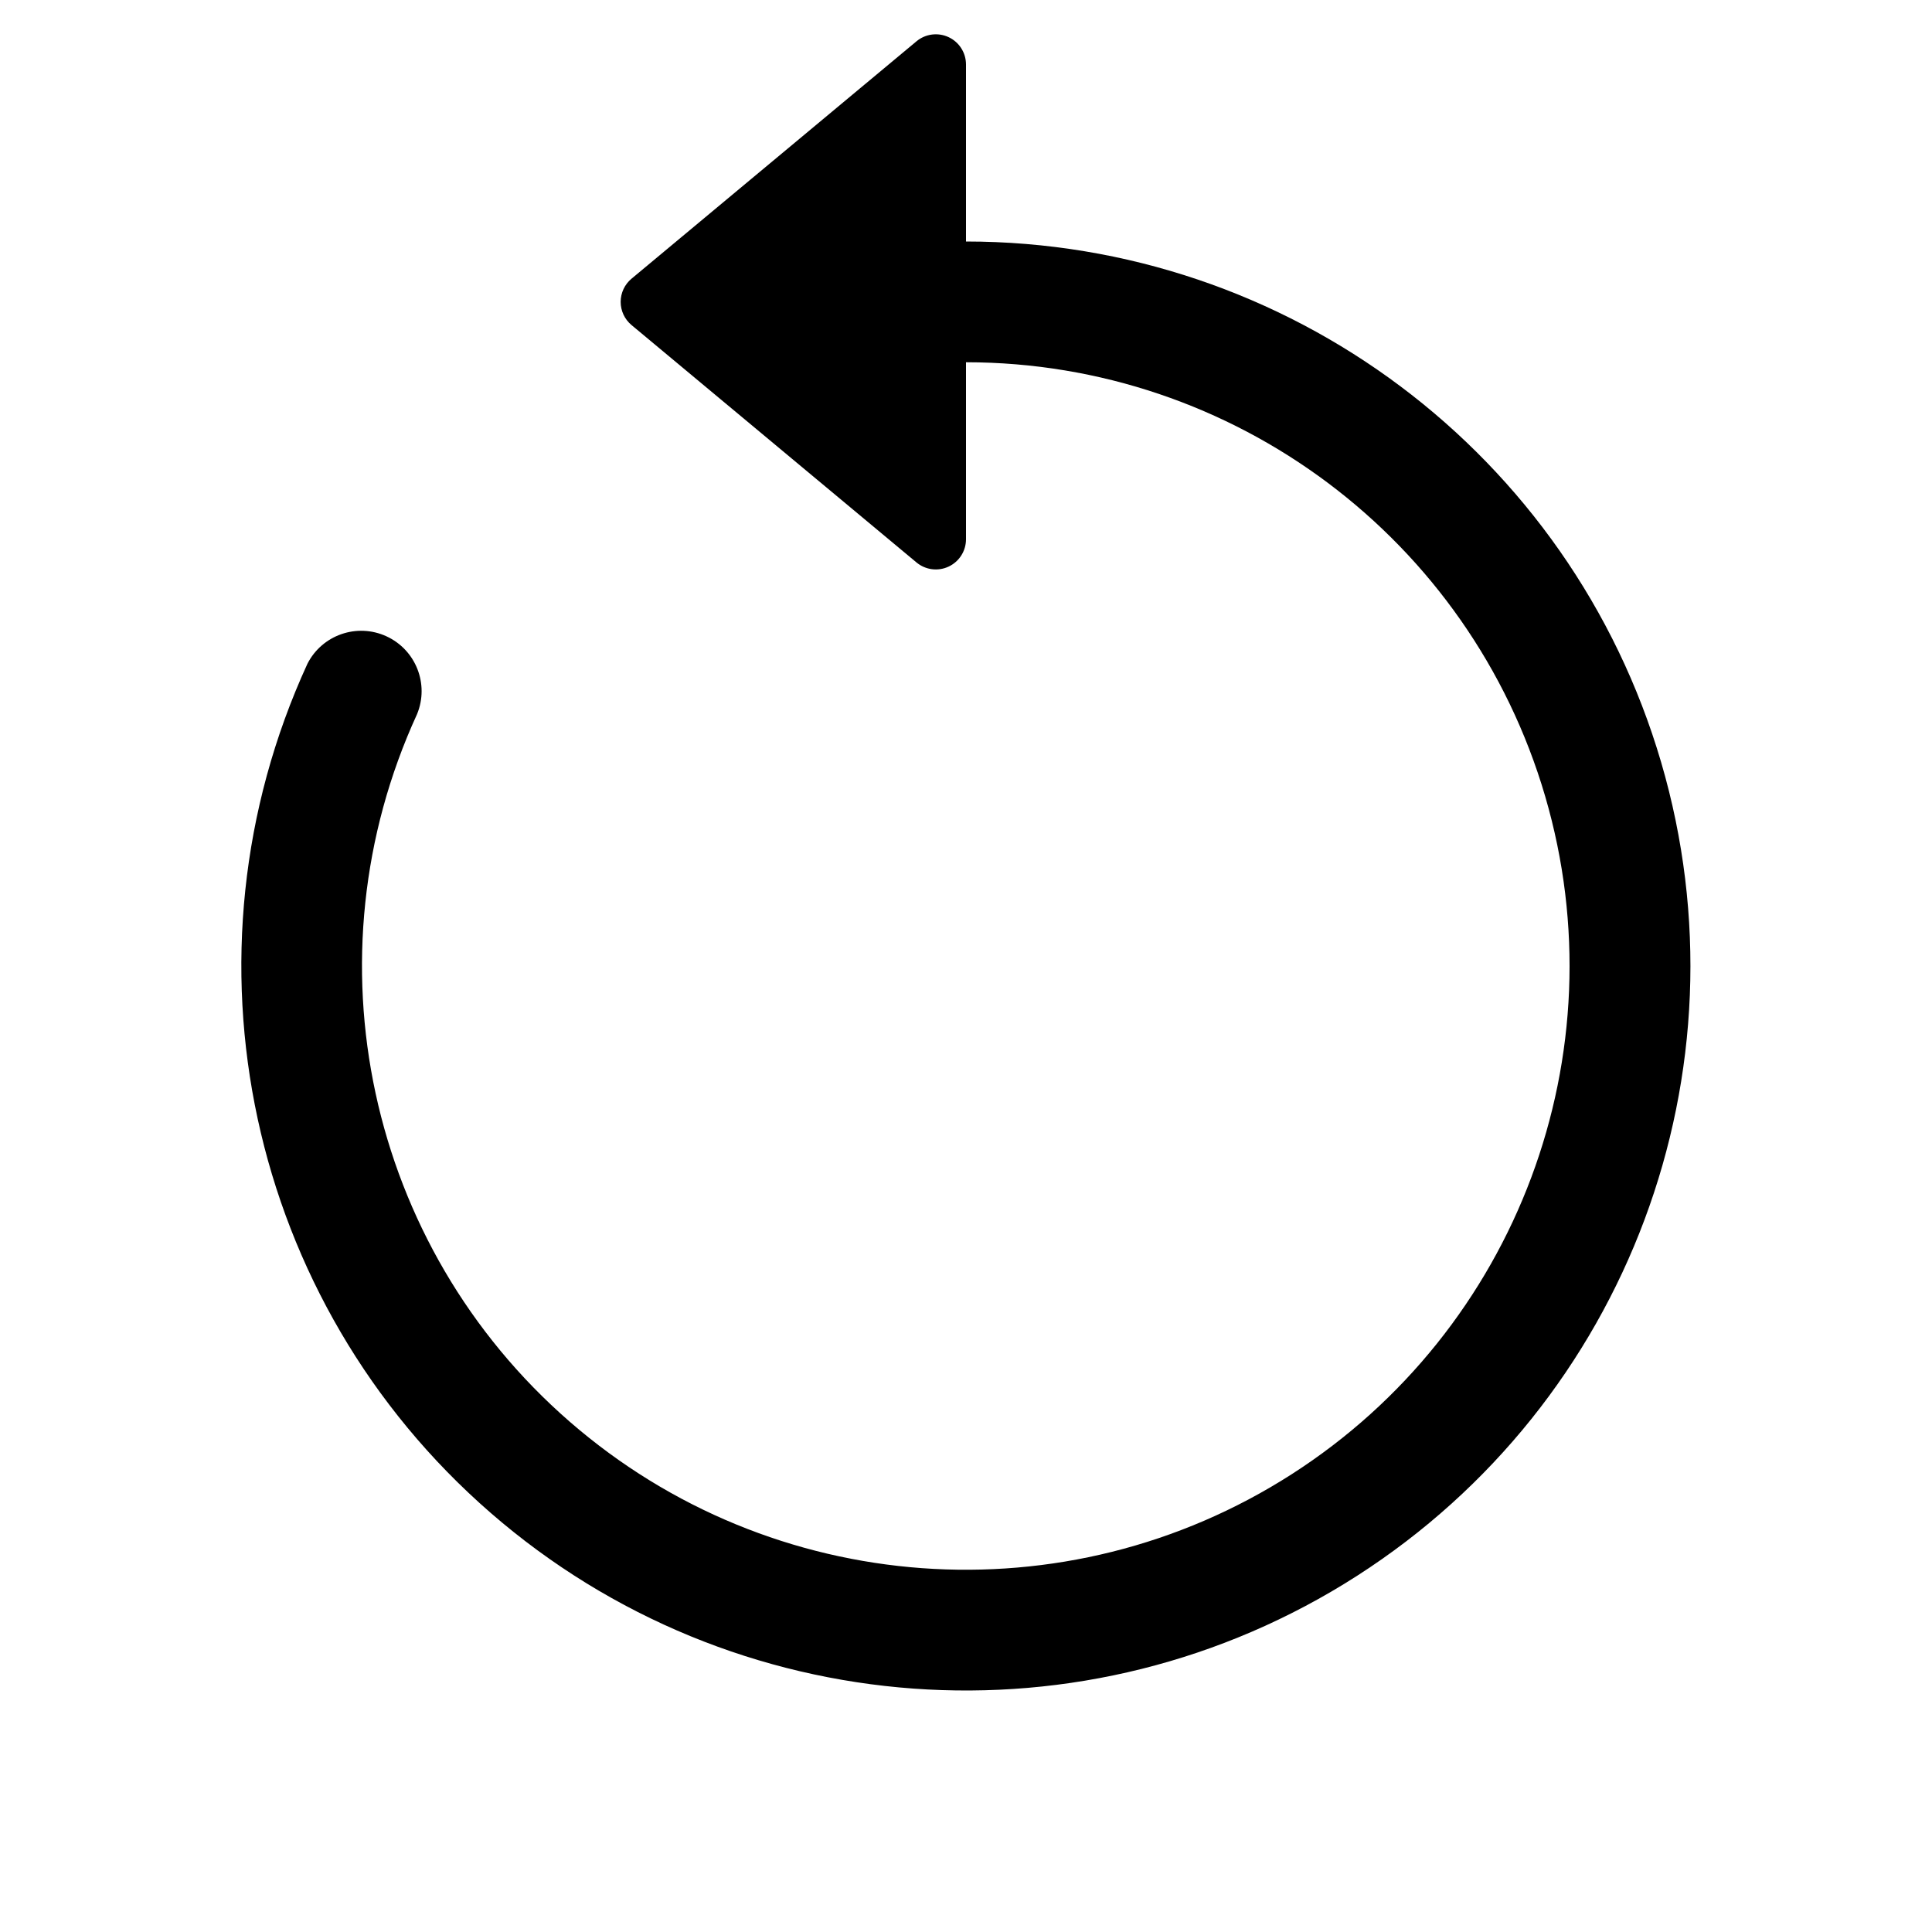
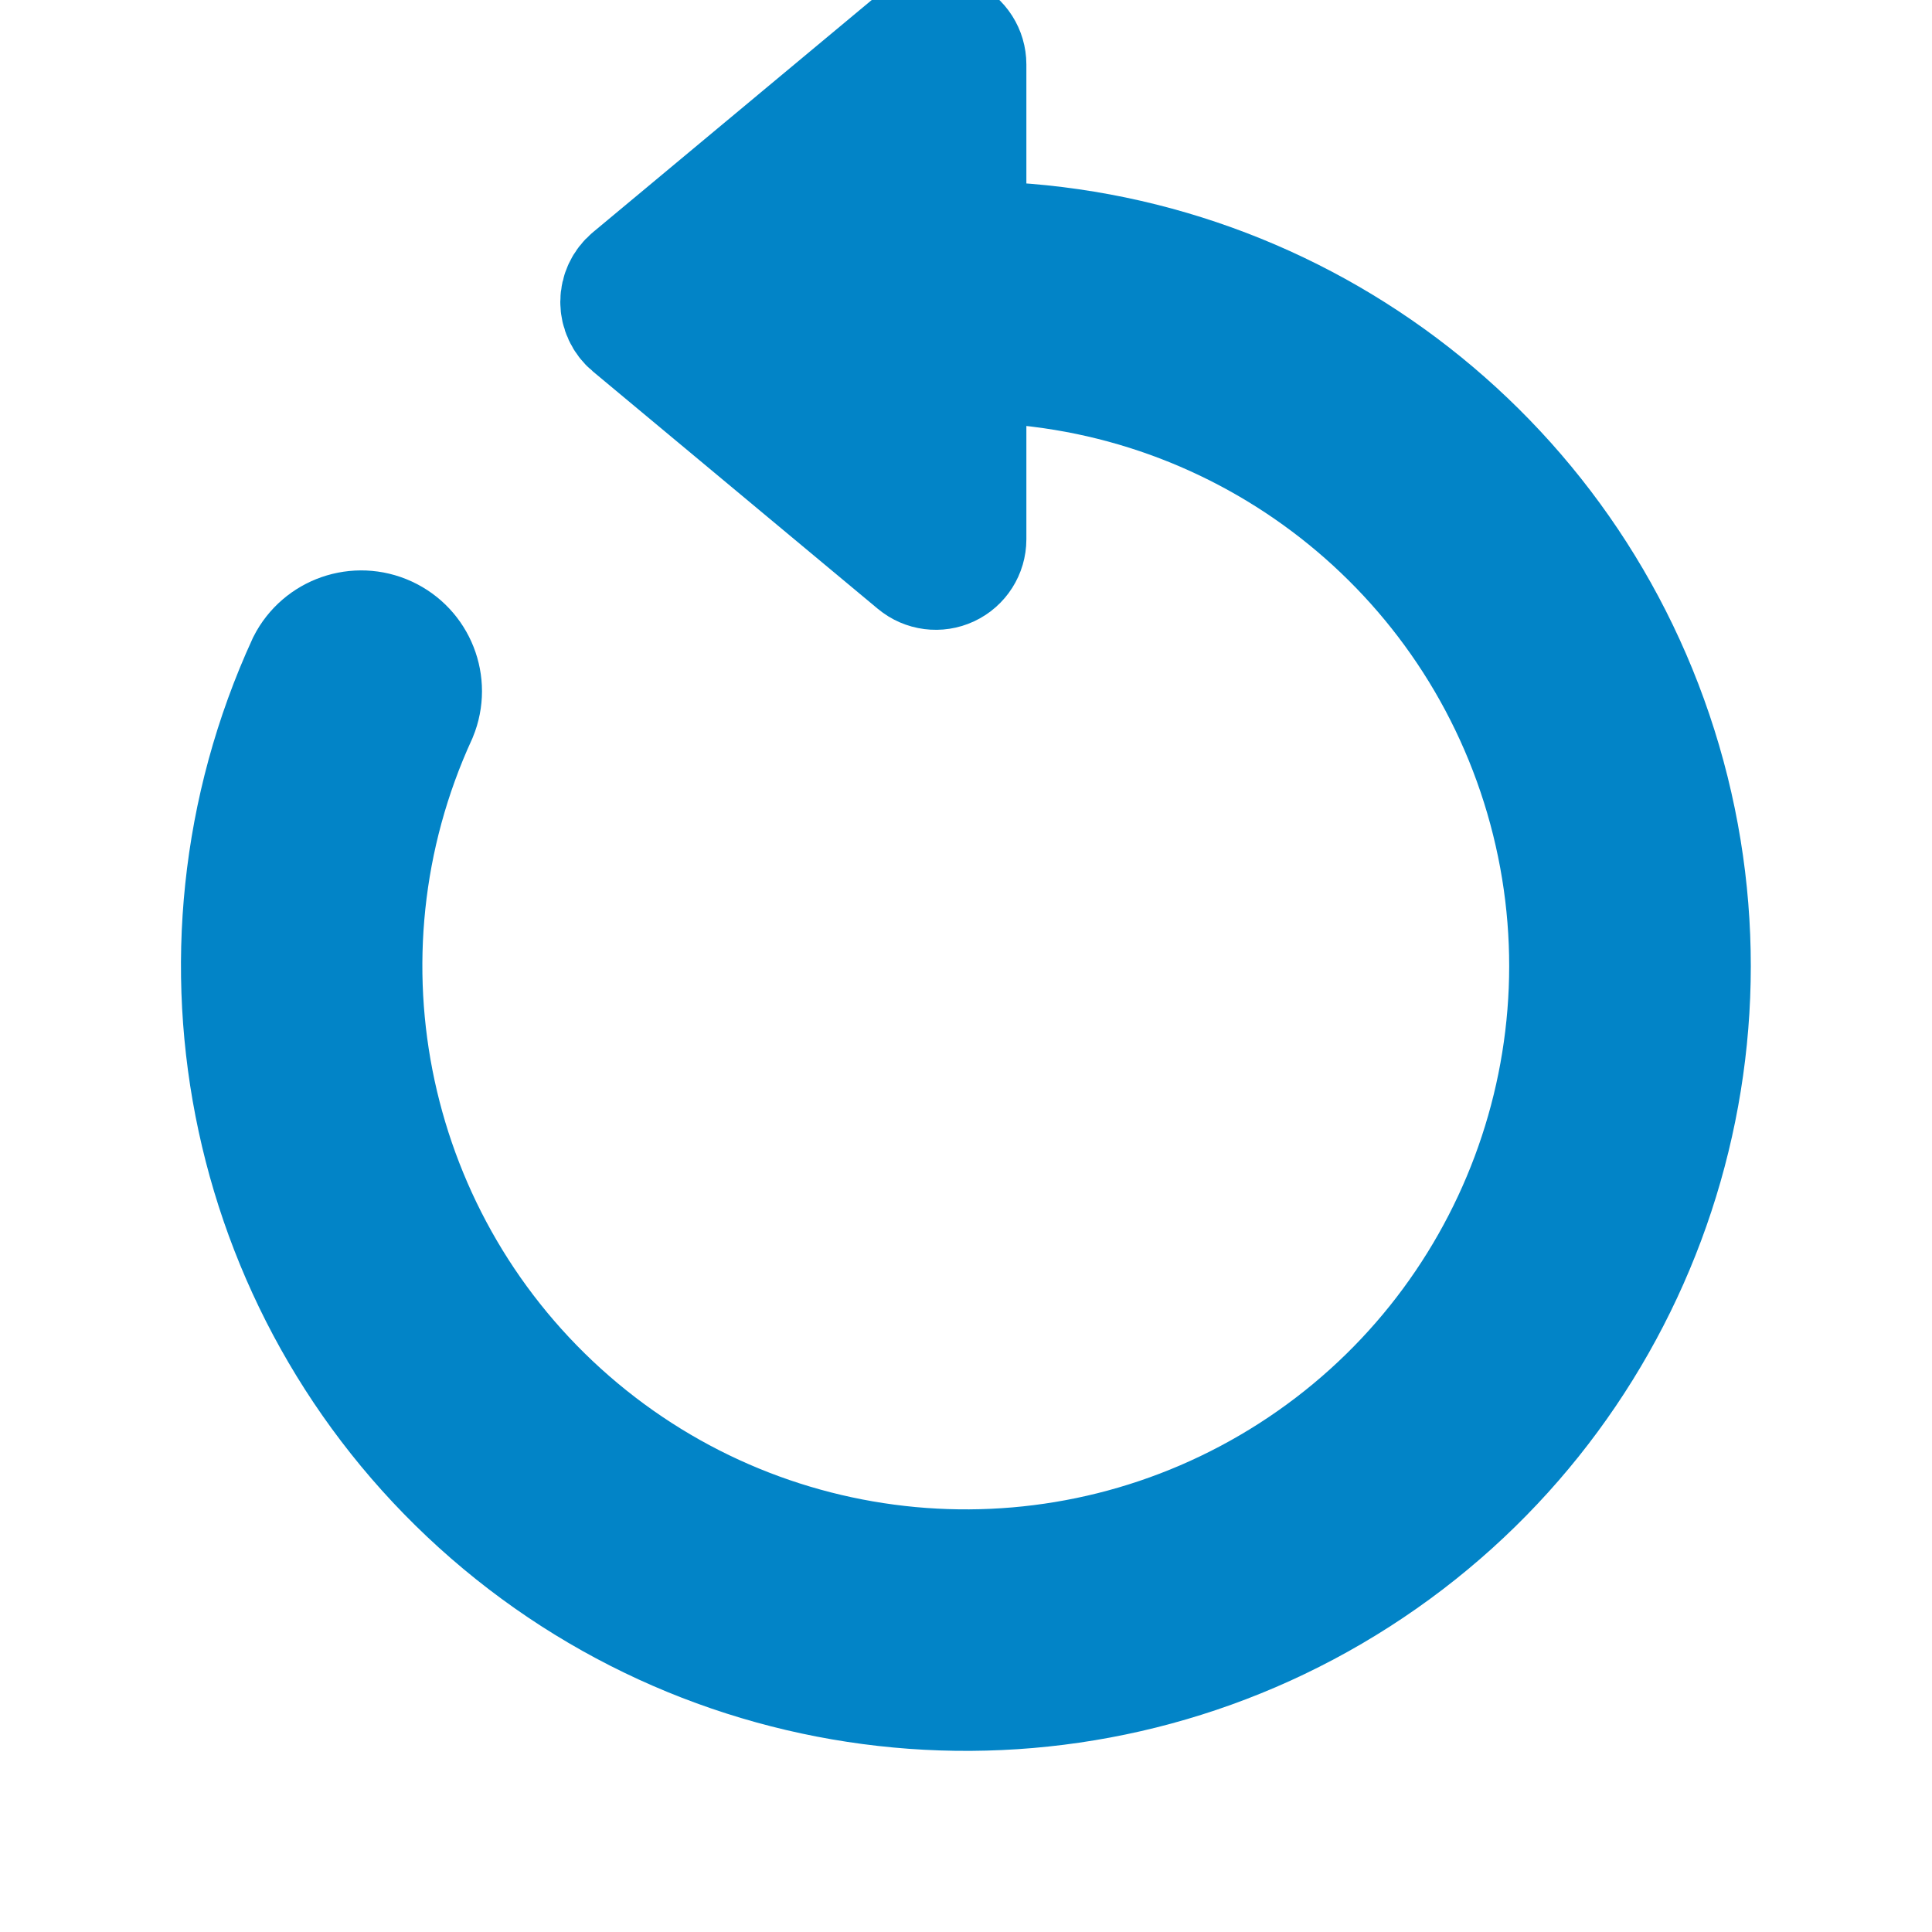
- <svg xmlns="http://www.w3.org/2000/svg" width="16" height="16" fill="currentColor" class="bi bi-arrow-counterclockwise" viewBox="0 0 16 16">
+ <svg xmlns="http://www.w3.org/2000/svg" width="16" height="16" stroke="rgb(2 132 199)" fill="rgb(2 132 199)" class="bi bi-arrow-counterclockwise" viewBox="0 0 16 16">
  <path fill-rule="evenodd" d="M8 3a5 5 0 1 1-4.546 2.914.5.5 0 0 0-.908-.417A6 6 0 1 0 8 2v1z" />
  <path d="M8 4.466V.534a.25.25 0 0 0-.41-.192L5.23 2.308a.25.25 0 0 0 0 .384l2.36 1.966A.25.25 0 0 0 8 4.466z" />
</svg>
